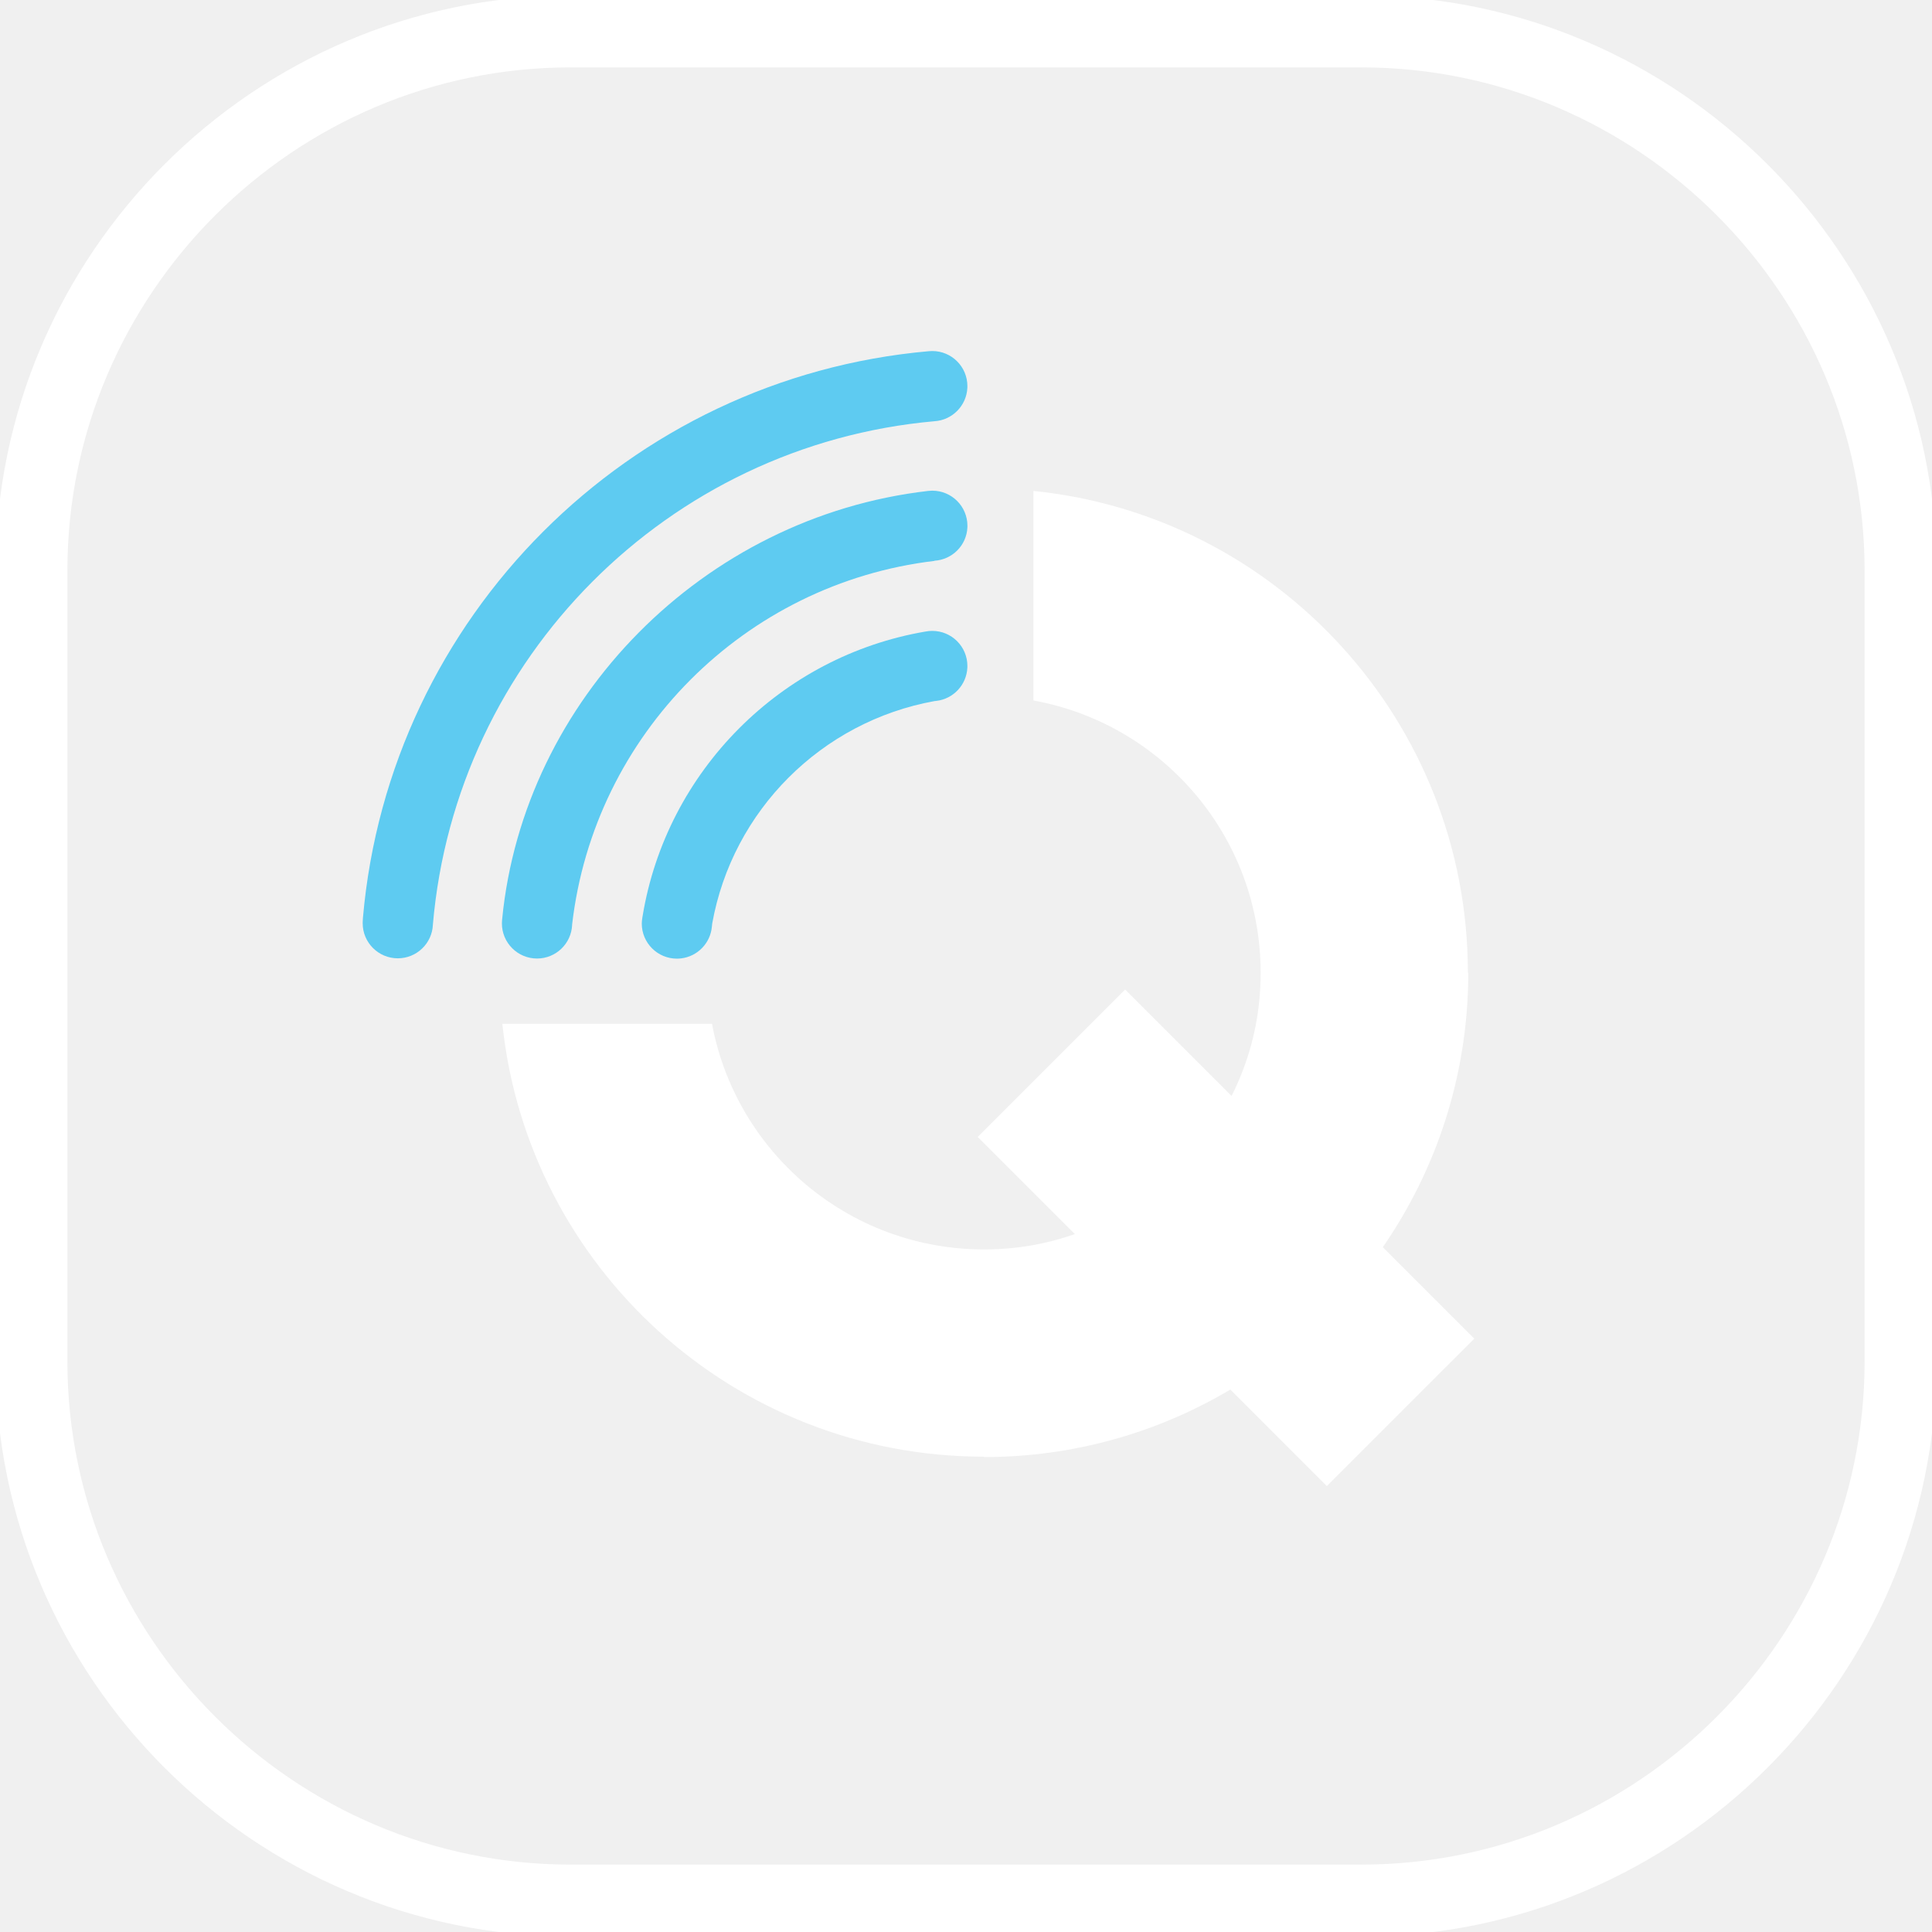
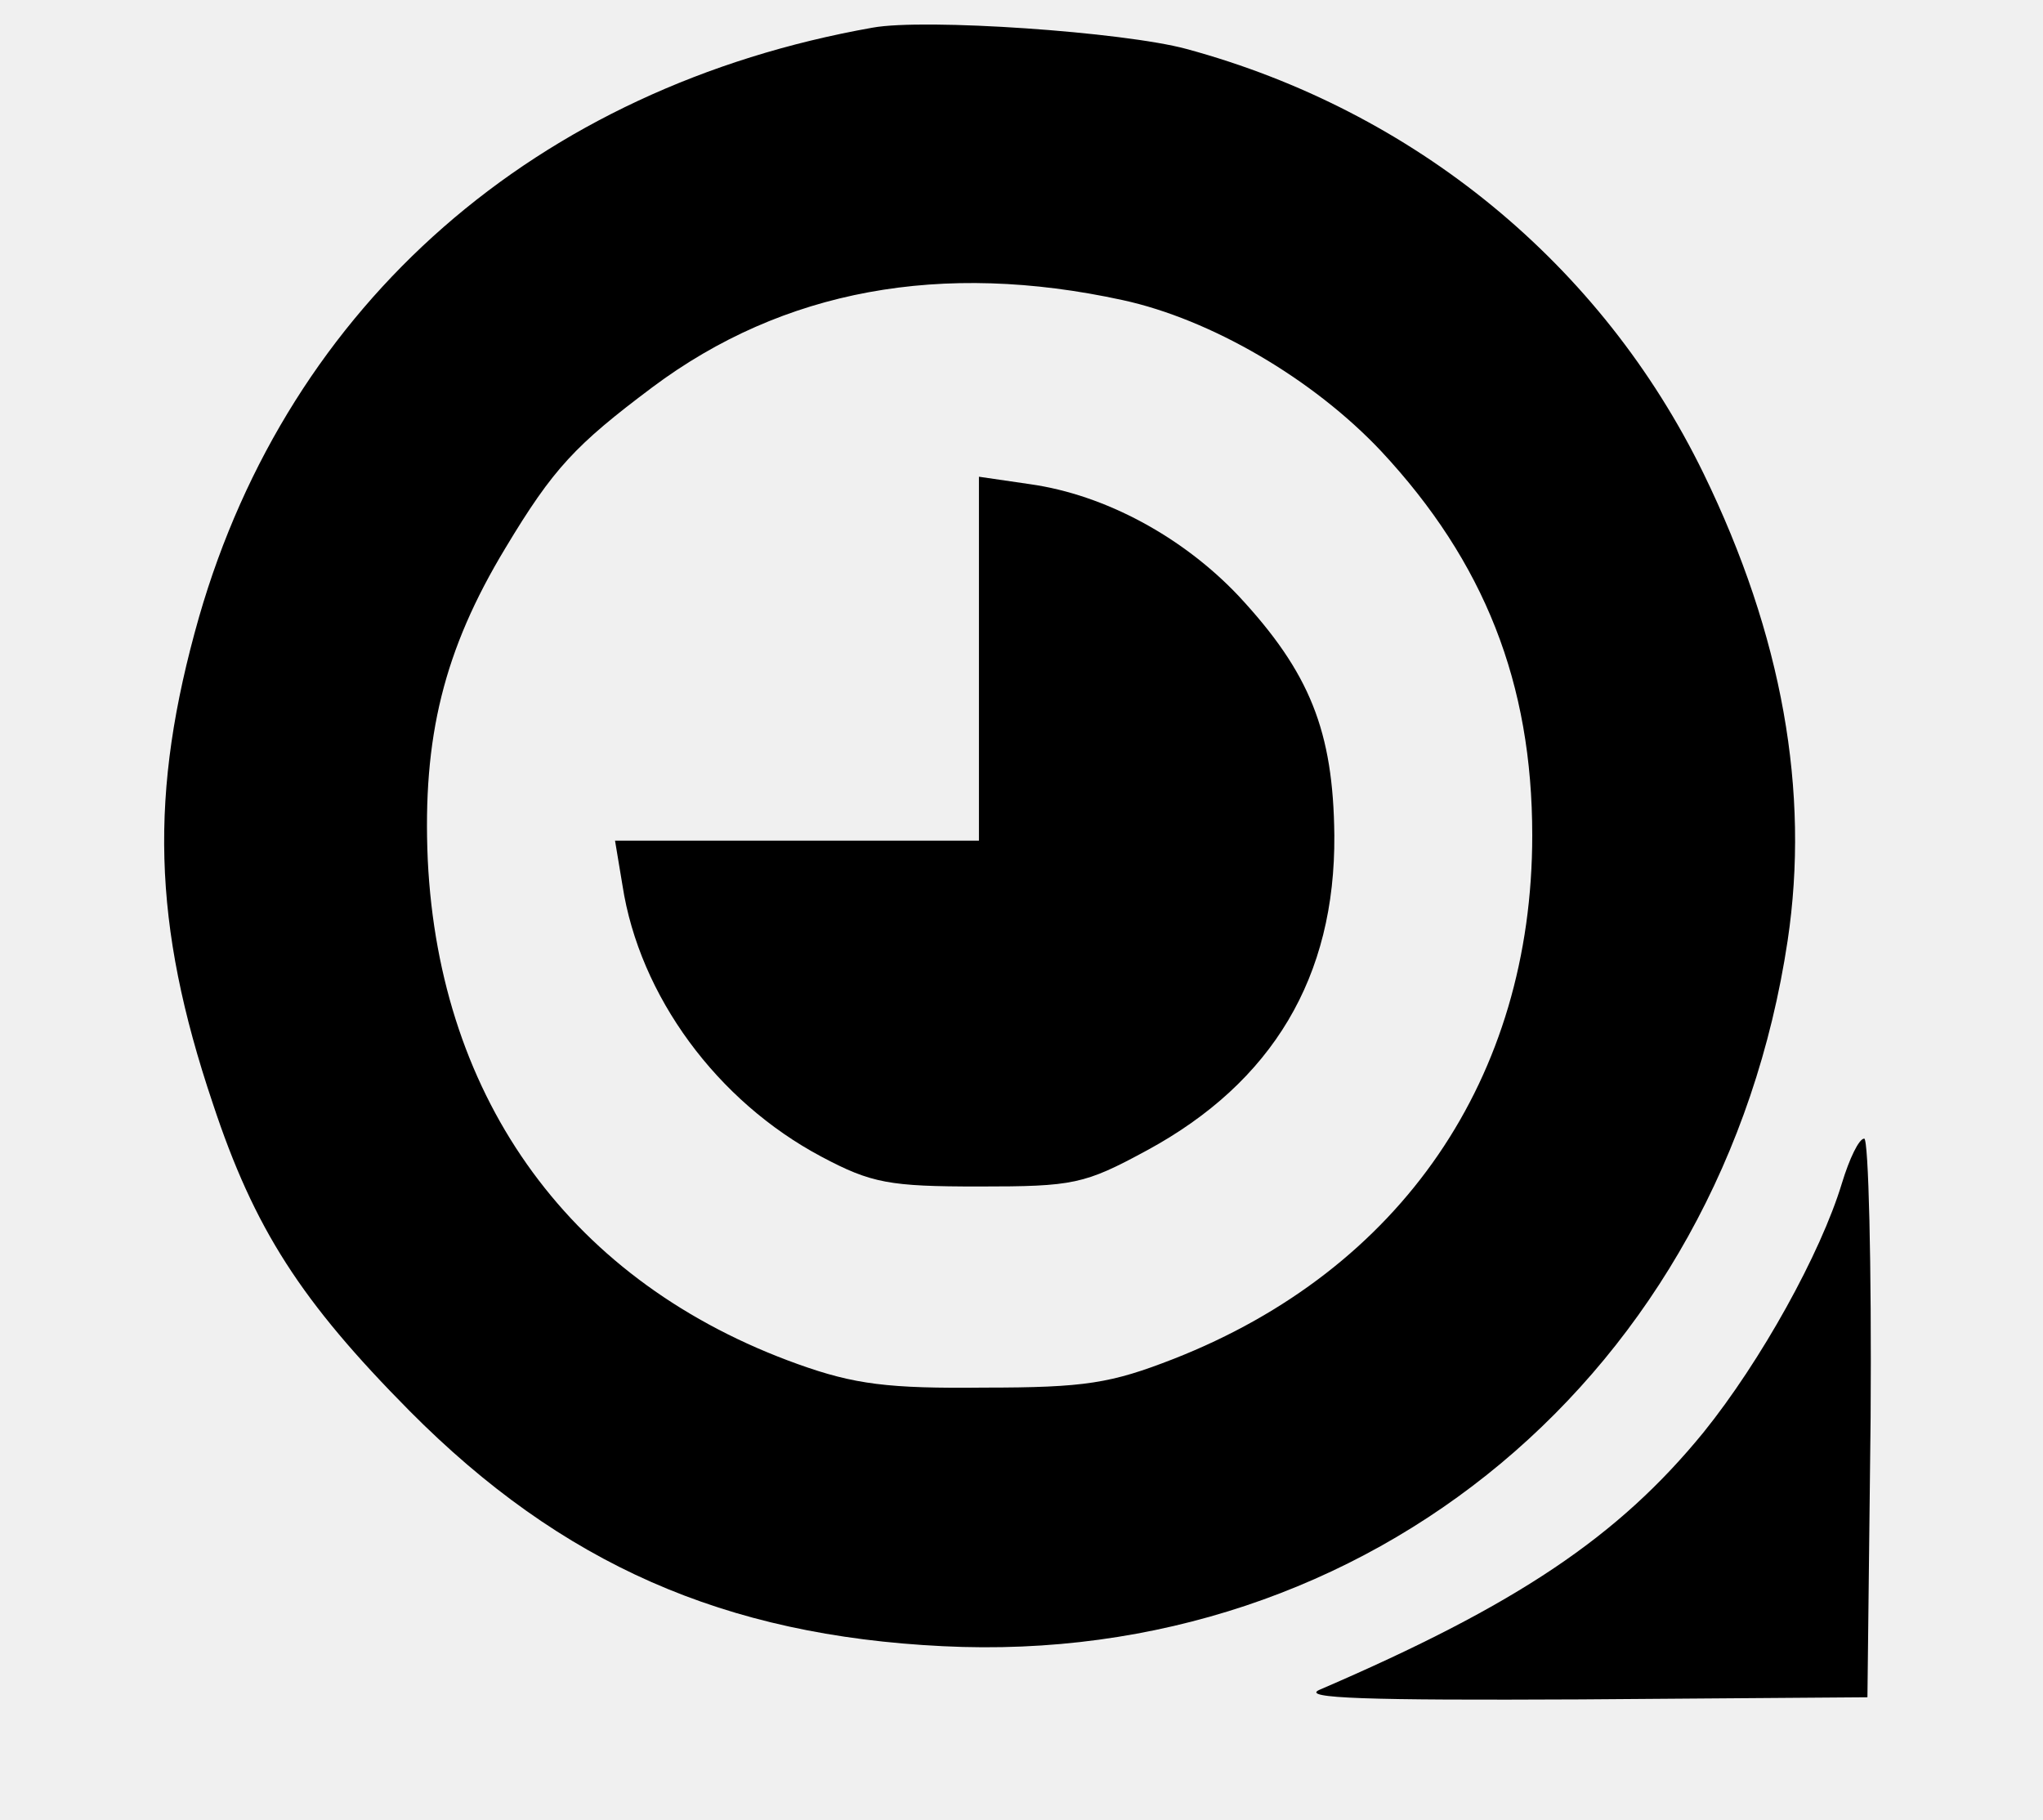
- <svg xmlns="http://www.w3.org/2000/svg" version="1.1" id="Layer_1" x="0px" y="0px" viewBox="0 0 215 215" style="enable-background:new 0 0 215 215;" xml:space="preserve">
-   <style type="text/css">
- 	.st0{fill:#FFFFFF;}
- 	.st1{fill:#5ECBF1;}
- 	.st2{fill:none;stroke:#FFFFFF;stroke-width:8;stroke-miterlimit:10;}
- </style>
-   <path class="st0" d="M164.063,148.971l-10.179-10.179c5.993-8.679,9.511-19.197,9.511-30.54h-0.044  c0-27.905-21.19-50.857-48.345-53.617v23.318c15.334,2.768,26.72,16.891,25.137,33.349c-0.364,3.787-1.443,7.384-3.088,10.66  l-11.846-11.846l-16.406,16.406l10.812,10.812c-2.239,0.785-4.59,1.32-7.02,1.557c-16.415,1.601-30.514-9.699-33.36-24.959H55.903  c2.84,27.071,25.752,48.171,53.597,48.171v0.044c10.015,0,19.385-2.745,27.417-7.511l10.74,10.74L164.063,148.971z" />
-   <path class="st1" d="M103.747,39.064c-0.129,0-0.377,0.018-0.385,0.019c-33.409,2.944-60.044,29.582-62.971,63.031  c-0.002,0.023-0.021,0.329-0.022,0.358c-0.001,0.021-0.009,0.19-0.009,0.264c0,2.159,1.75,3.909,3.909,3.909  c2.097,0,3.808-1.651,3.904-3.723c0,0-0.002-0.001-0.002-0.001c2.546-29.719,26.159-53.412,55.822-56.045l0,0  c1.981-0.125,3.565-1.728,3.658-3.717c0.003-0.062,0.004-0.123,0.004-0.186C107.656,40.814,105.906,39.064,103.747,39.064z" />
-   <path class="st1" d="M103.752,54.604c-0.14,0-0.278,0.01-0.414,0.024c-0.002,0-0.056,0.005-0.061,0.006  c-25.063,2.893-45.007,23.272-47.393,47.639c0,0-0.03,0.32-0.03,0.486c0,2.159,1.75,3.909,3.909,3.909  c2.097,0,3.808-1.651,3.904-3.723c0.001-0.021,0.001-0.042,0.001-0.063c2.451-21.156,19.198-37.949,40.325-40.463l0-0.019  c1.982-0.124,3.569-1.709,3.662-3.7c0.003-0.061,0.004-0.123,0.004-0.185C107.66,56.354,105.91,54.604,103.752,54.604z" />
-   <path class="st1" d="M103.747,70.208c-0.247,0-0.494,0.024-0.729,0.068C86.917,73.008,74.167,85.81,71.513,101.94  c-0.009,0.043-0.015,0.086-0.023,0.129c-0.042,0.236-0.071,0.562-0.071,0.704c0,2.159,1.75,3.909,3.909,3.909  c0.155,0,0.308-0.009,0.458-0.027c1.826-0.213,3.268-1.686,3.434-3.526c0.005-0.057,0.031-0.316,0.038-0.357  c2.255-12.578,12.164-22.477,24.735-24.752c0,0,0.142-0.013,0.212-0.022c1.882-0.22,3.356-1.777,3.446-3.697  c0.003-0.062,0.004-0.123,0.004-0.186C107.656,71.958,105.906,70.208,103.747,70.208z" />
-   <g>
-     <path class="st2" d="M211.5,151.5c0,33-27,60-60,60h-88c-33,0-60-27-60-60v-88c0-33,27-60,60-60h88c33,0,60,27,60,60V151.5z" />
+ <svg xmlns="http://www.w3.org/2000/svg" version="1.0" width="192pt" height="171pt" viewBox="0 0 192 171" preserveAspectRatio="xMidYMid meet">
+   <g transform="translate(0,171) scale(0.1,-0.1)" fill="#000000" stroke="none">
+     <path d="M820 1684 c-316 -56 -548 -259 -633 -554 -47 -165 -44 -288 13 -457 39 -118 83 -186 185 -289 143 -144 296 -211 501 -221 401 -20 733 257 794 663 21 140 -5 287 -79 439 -96 197 -272 341 -486 399 -59 16 -246 29 -295 20z m235 -256 c83 -18 179 -74 243 -142 97 -104 142 -218 142 -361 0 -228 -123 -408 -337 -492 -59 -23 -83 -27 -178 -27 -90 -1 -122 3 -175 22 -212 76 -337 247 -348 474 -5 115 15 197 73 293 45 75 66 97 138 151 123 92 272 119 442 82z" />
+     <path d="M920 1091 l0 -171 -171 0 -171 0 7 -42 c16 -104 89 -203 187 -255 47 -25 64 -28 148 -28 89 0 99 2 158 34 118 64 177 163 176 296 -1 98 -23 153 -90 225 -52 55 -125 95 -196 105 l-48 7 0 -171z" />
+     <path d="M1731 598 c-20 -66 -76 -167 -130 -234 -80 -98 -175 -162 -361 -242 -18 -8 45 -10 245 -9 l270 2 3 263 c1 144 -2 262 -6 262 -5 0 -14 -19 -21 -42z" />
  </g>
</svg>
